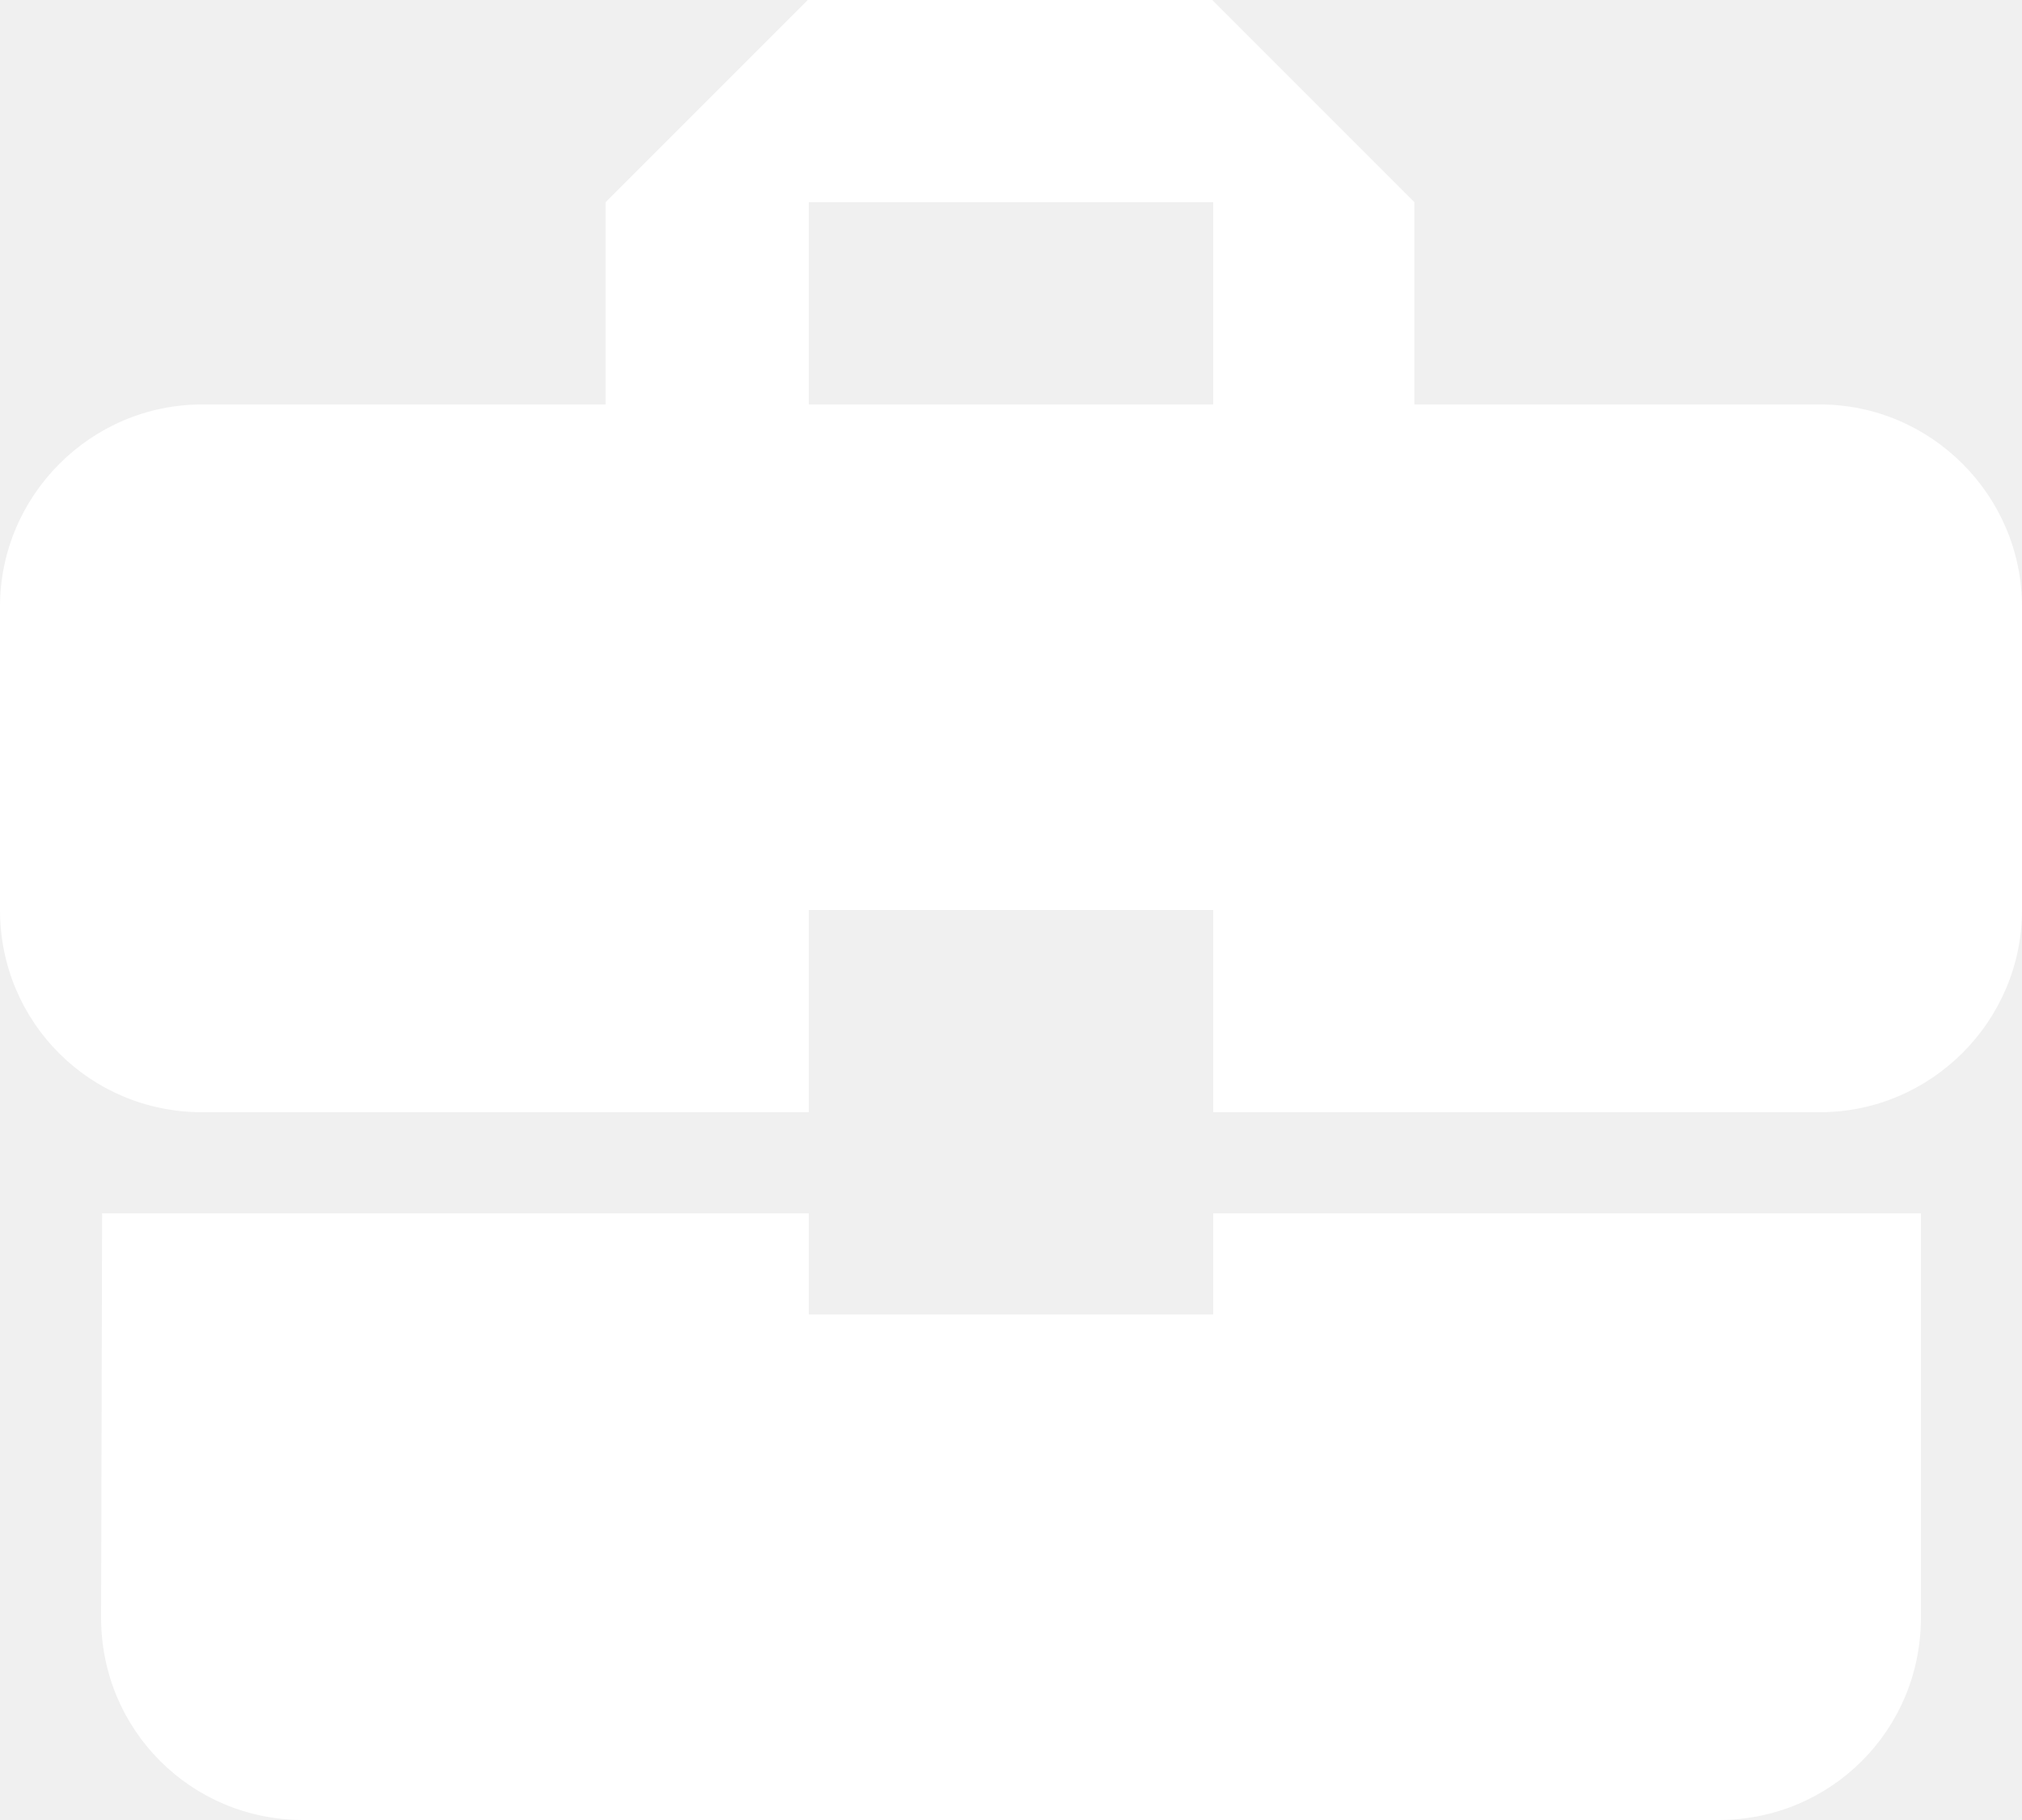
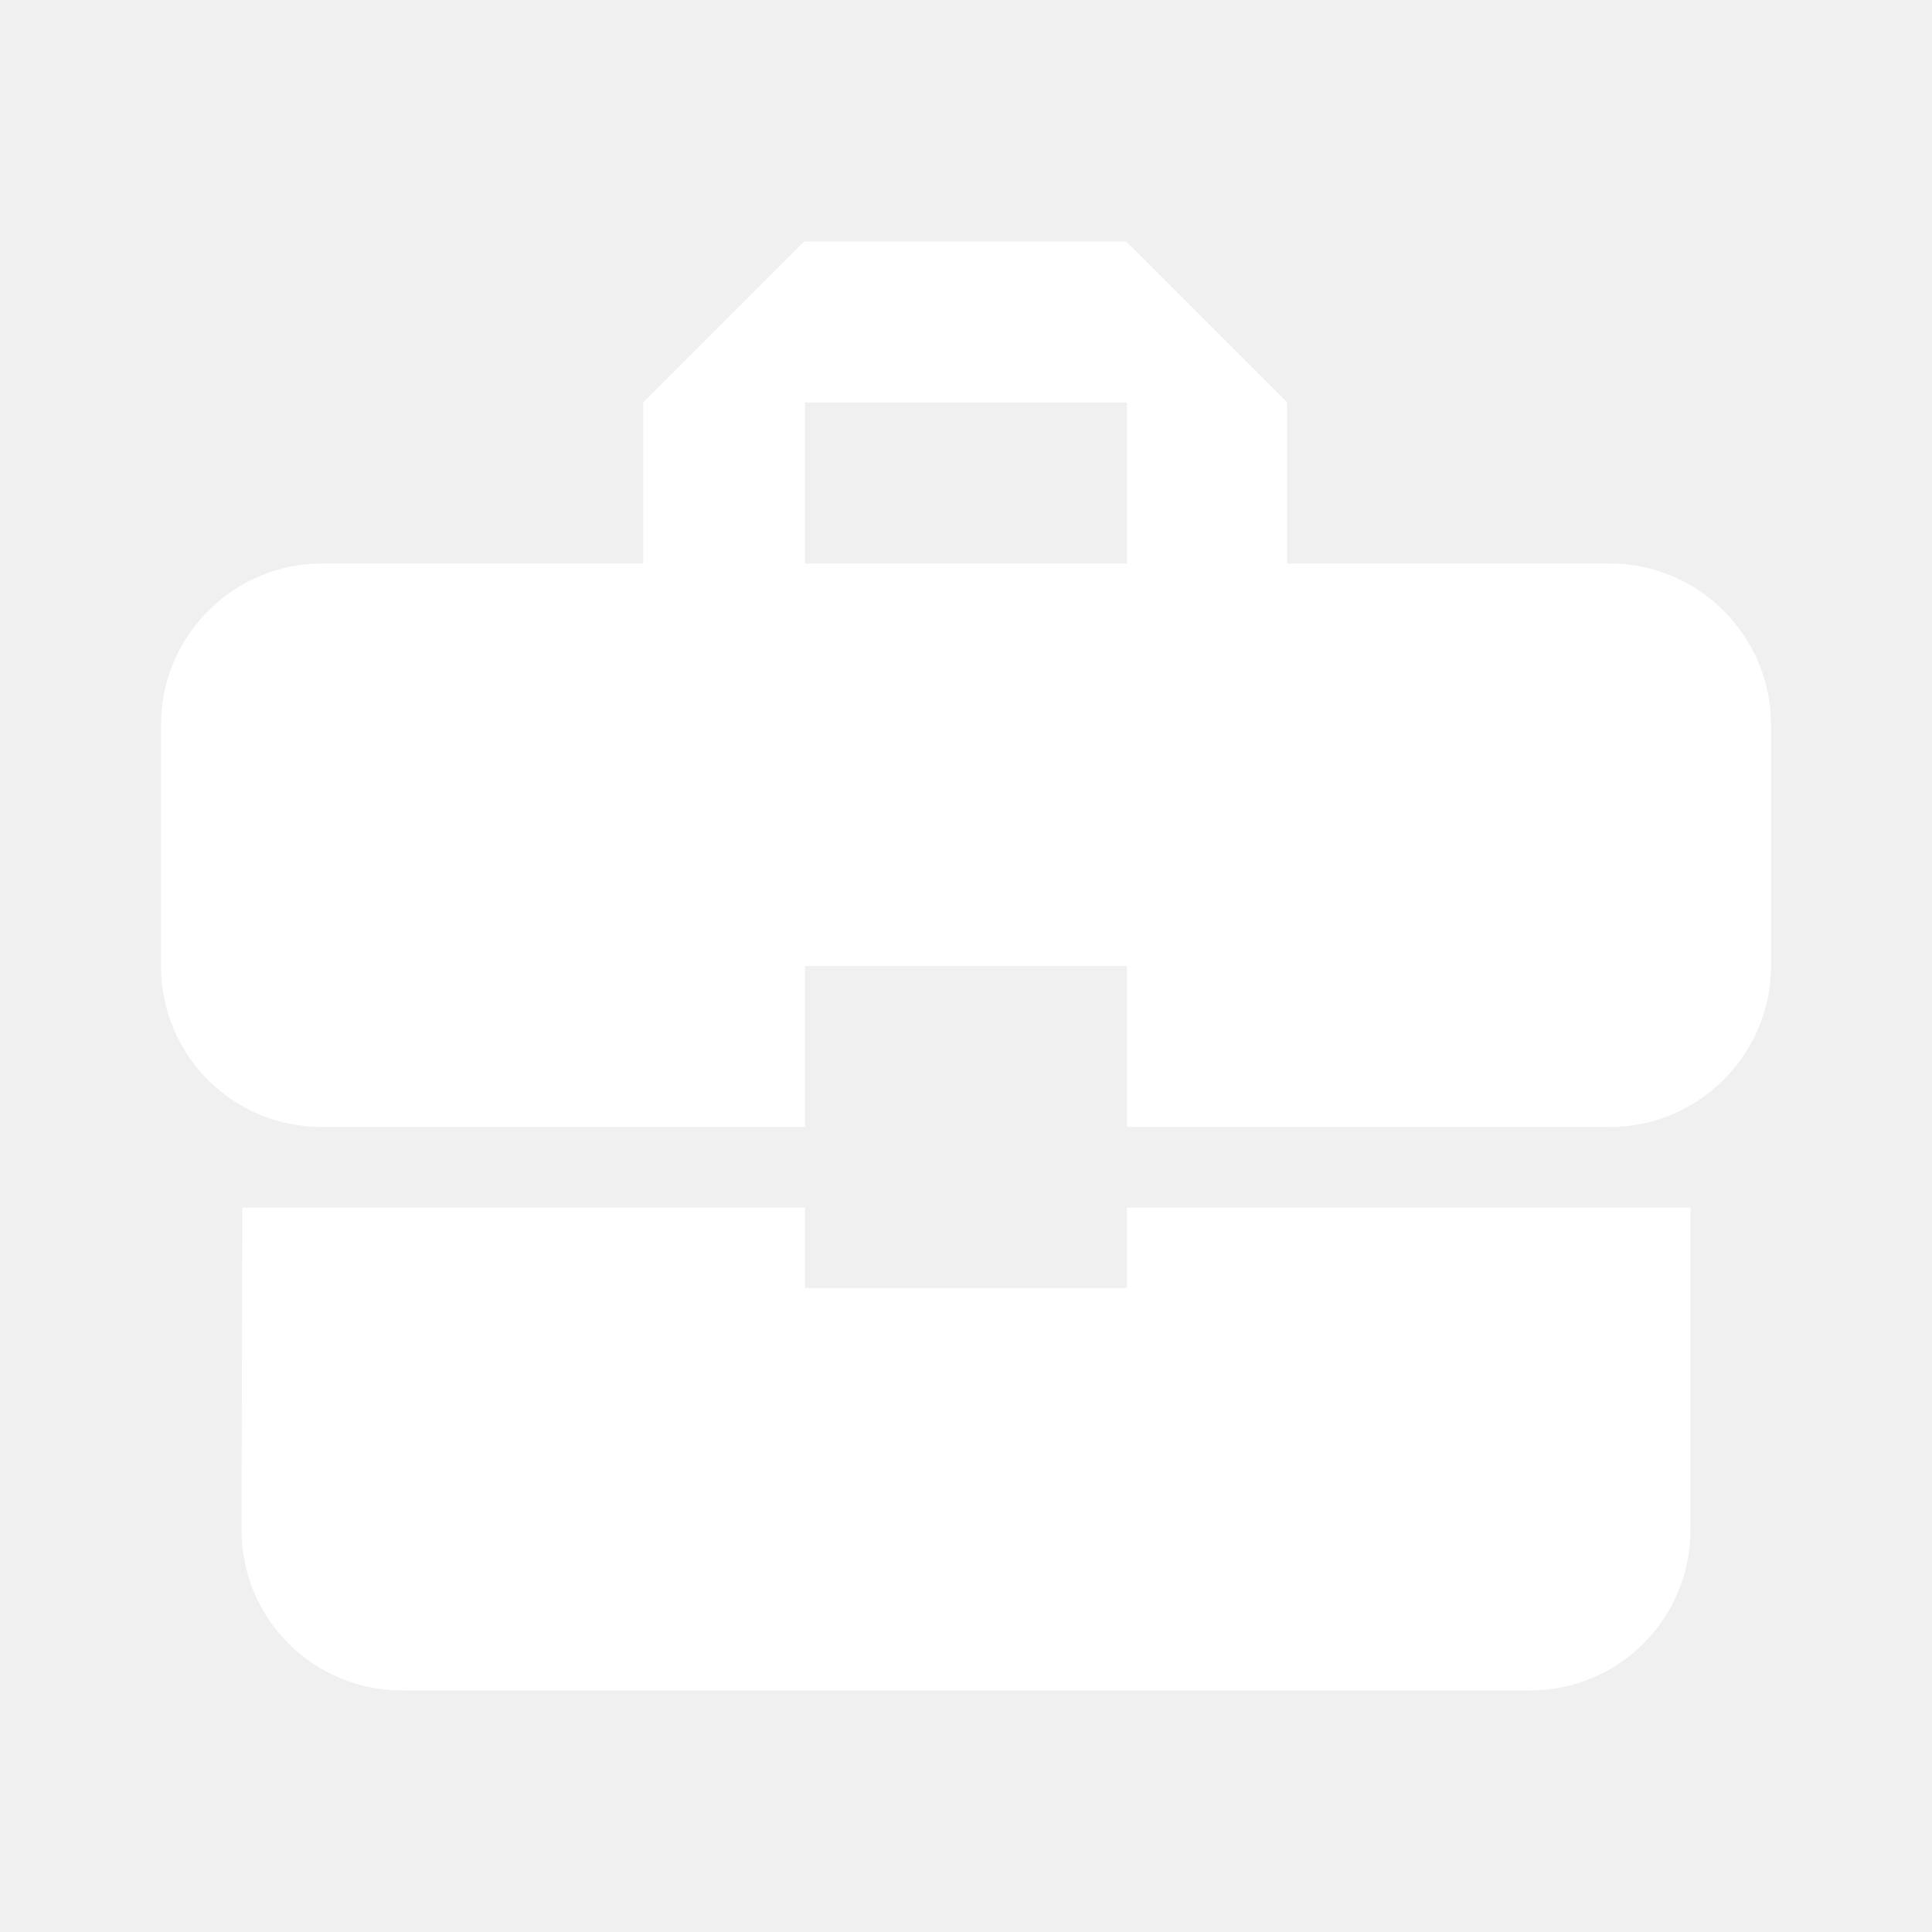
- <svg xmlns="http://www.w3.org/2000/svg" width="20" height="18" viewBox="0 0 20 18" fill="none">
-   <path d="M8 13V12H1.01L1 16C1 17.11 1.89 18 3 18H17C18.11 18 19 17.11 19 16V12H12V13H8ZM18 4H13.99V2L11.99 0H7.99L5.99 2V4H2C0.9 4 0 4.9 0 6V9C0 10.11 0.89 11 2 11H8V9H12V11H18C19.1 11 20 10.1 20 9V6C20 4.9 19.1 4 18 4ZM12 4H8V2H12V4Z" fill="white" />
+ <svg xmlns="http://www.w3.org/2000/svg" width="24" height="24" viewBox="0 0 24 24" fill="none">
+   <path d="M10 16V15H3.01L3 19C3 20.11 3.89 21 5 21H19C20.11 21 21 20.11 21 19V15H14V16H10ZM20 7H15.99V5L13.99 3H9.99L7.99 5V7H4C2.9 7 2 7.9 2 9V12C2 13.11 2.89 14 4 14H10V12H14V14H20C21.1 14 22 13.1 22 12V9C22 7.9 21.1 7 20 7ZM14 7H10V5H14V7Z" fill="white" />
</svg>
